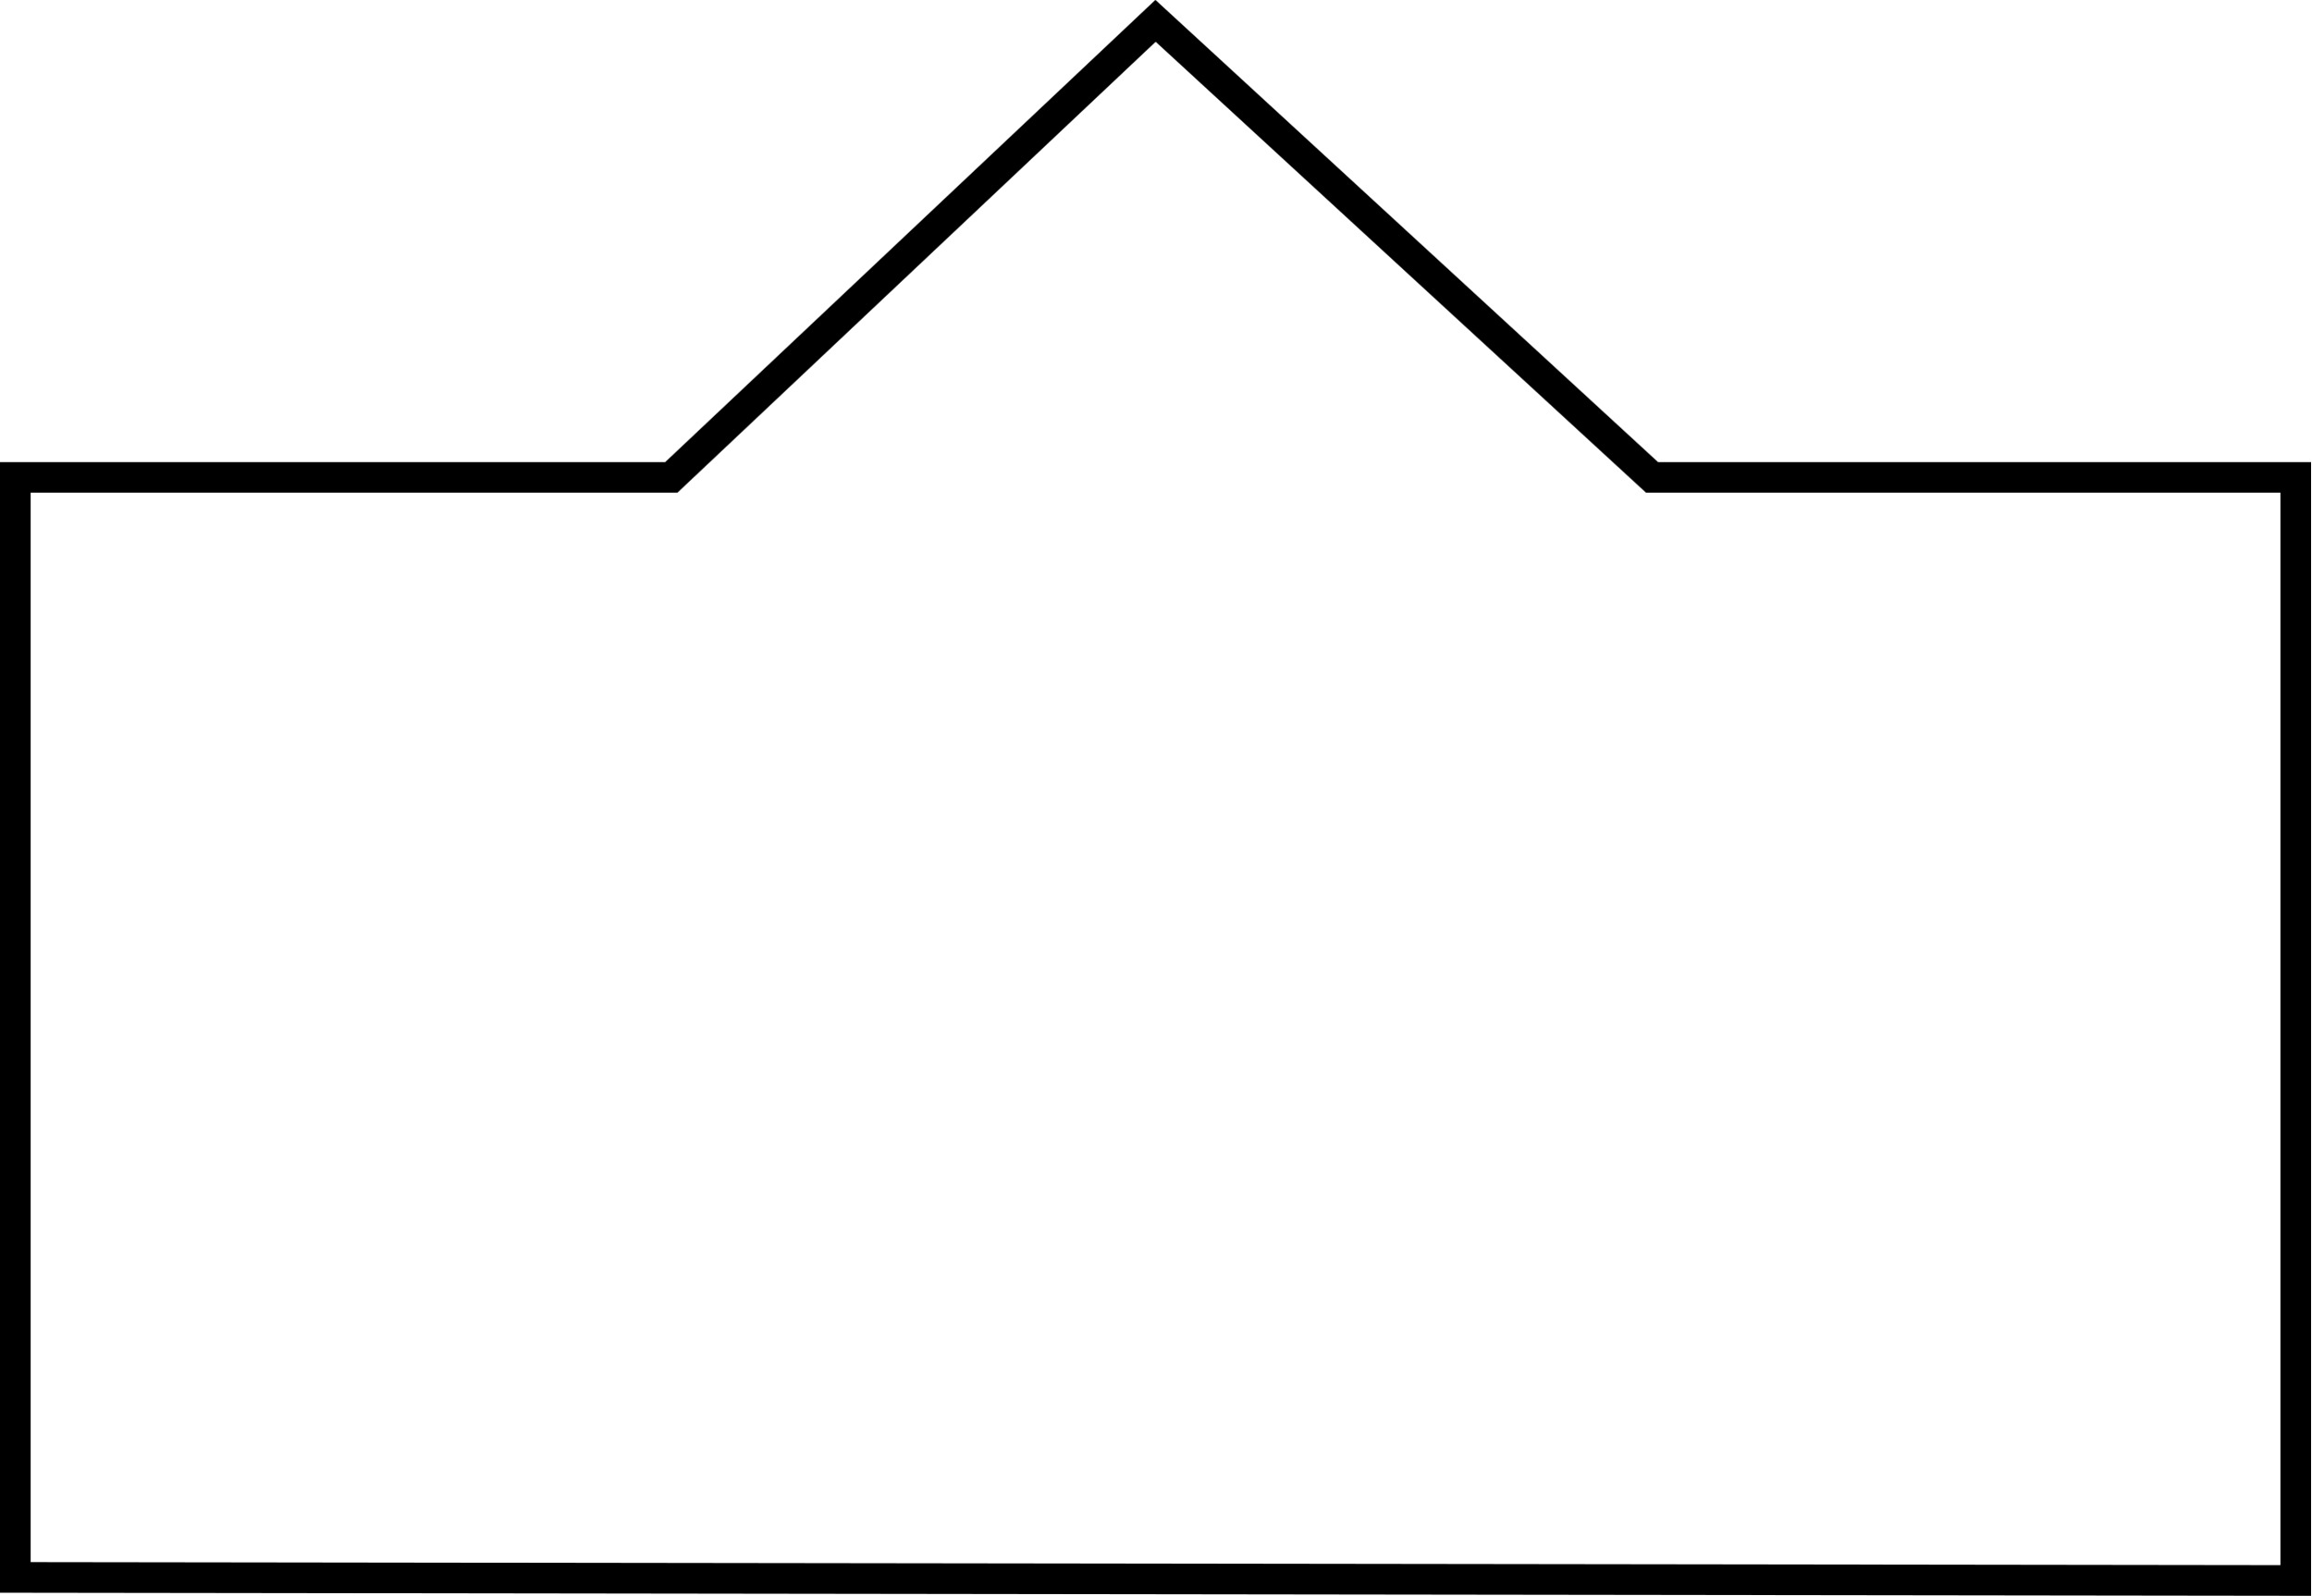
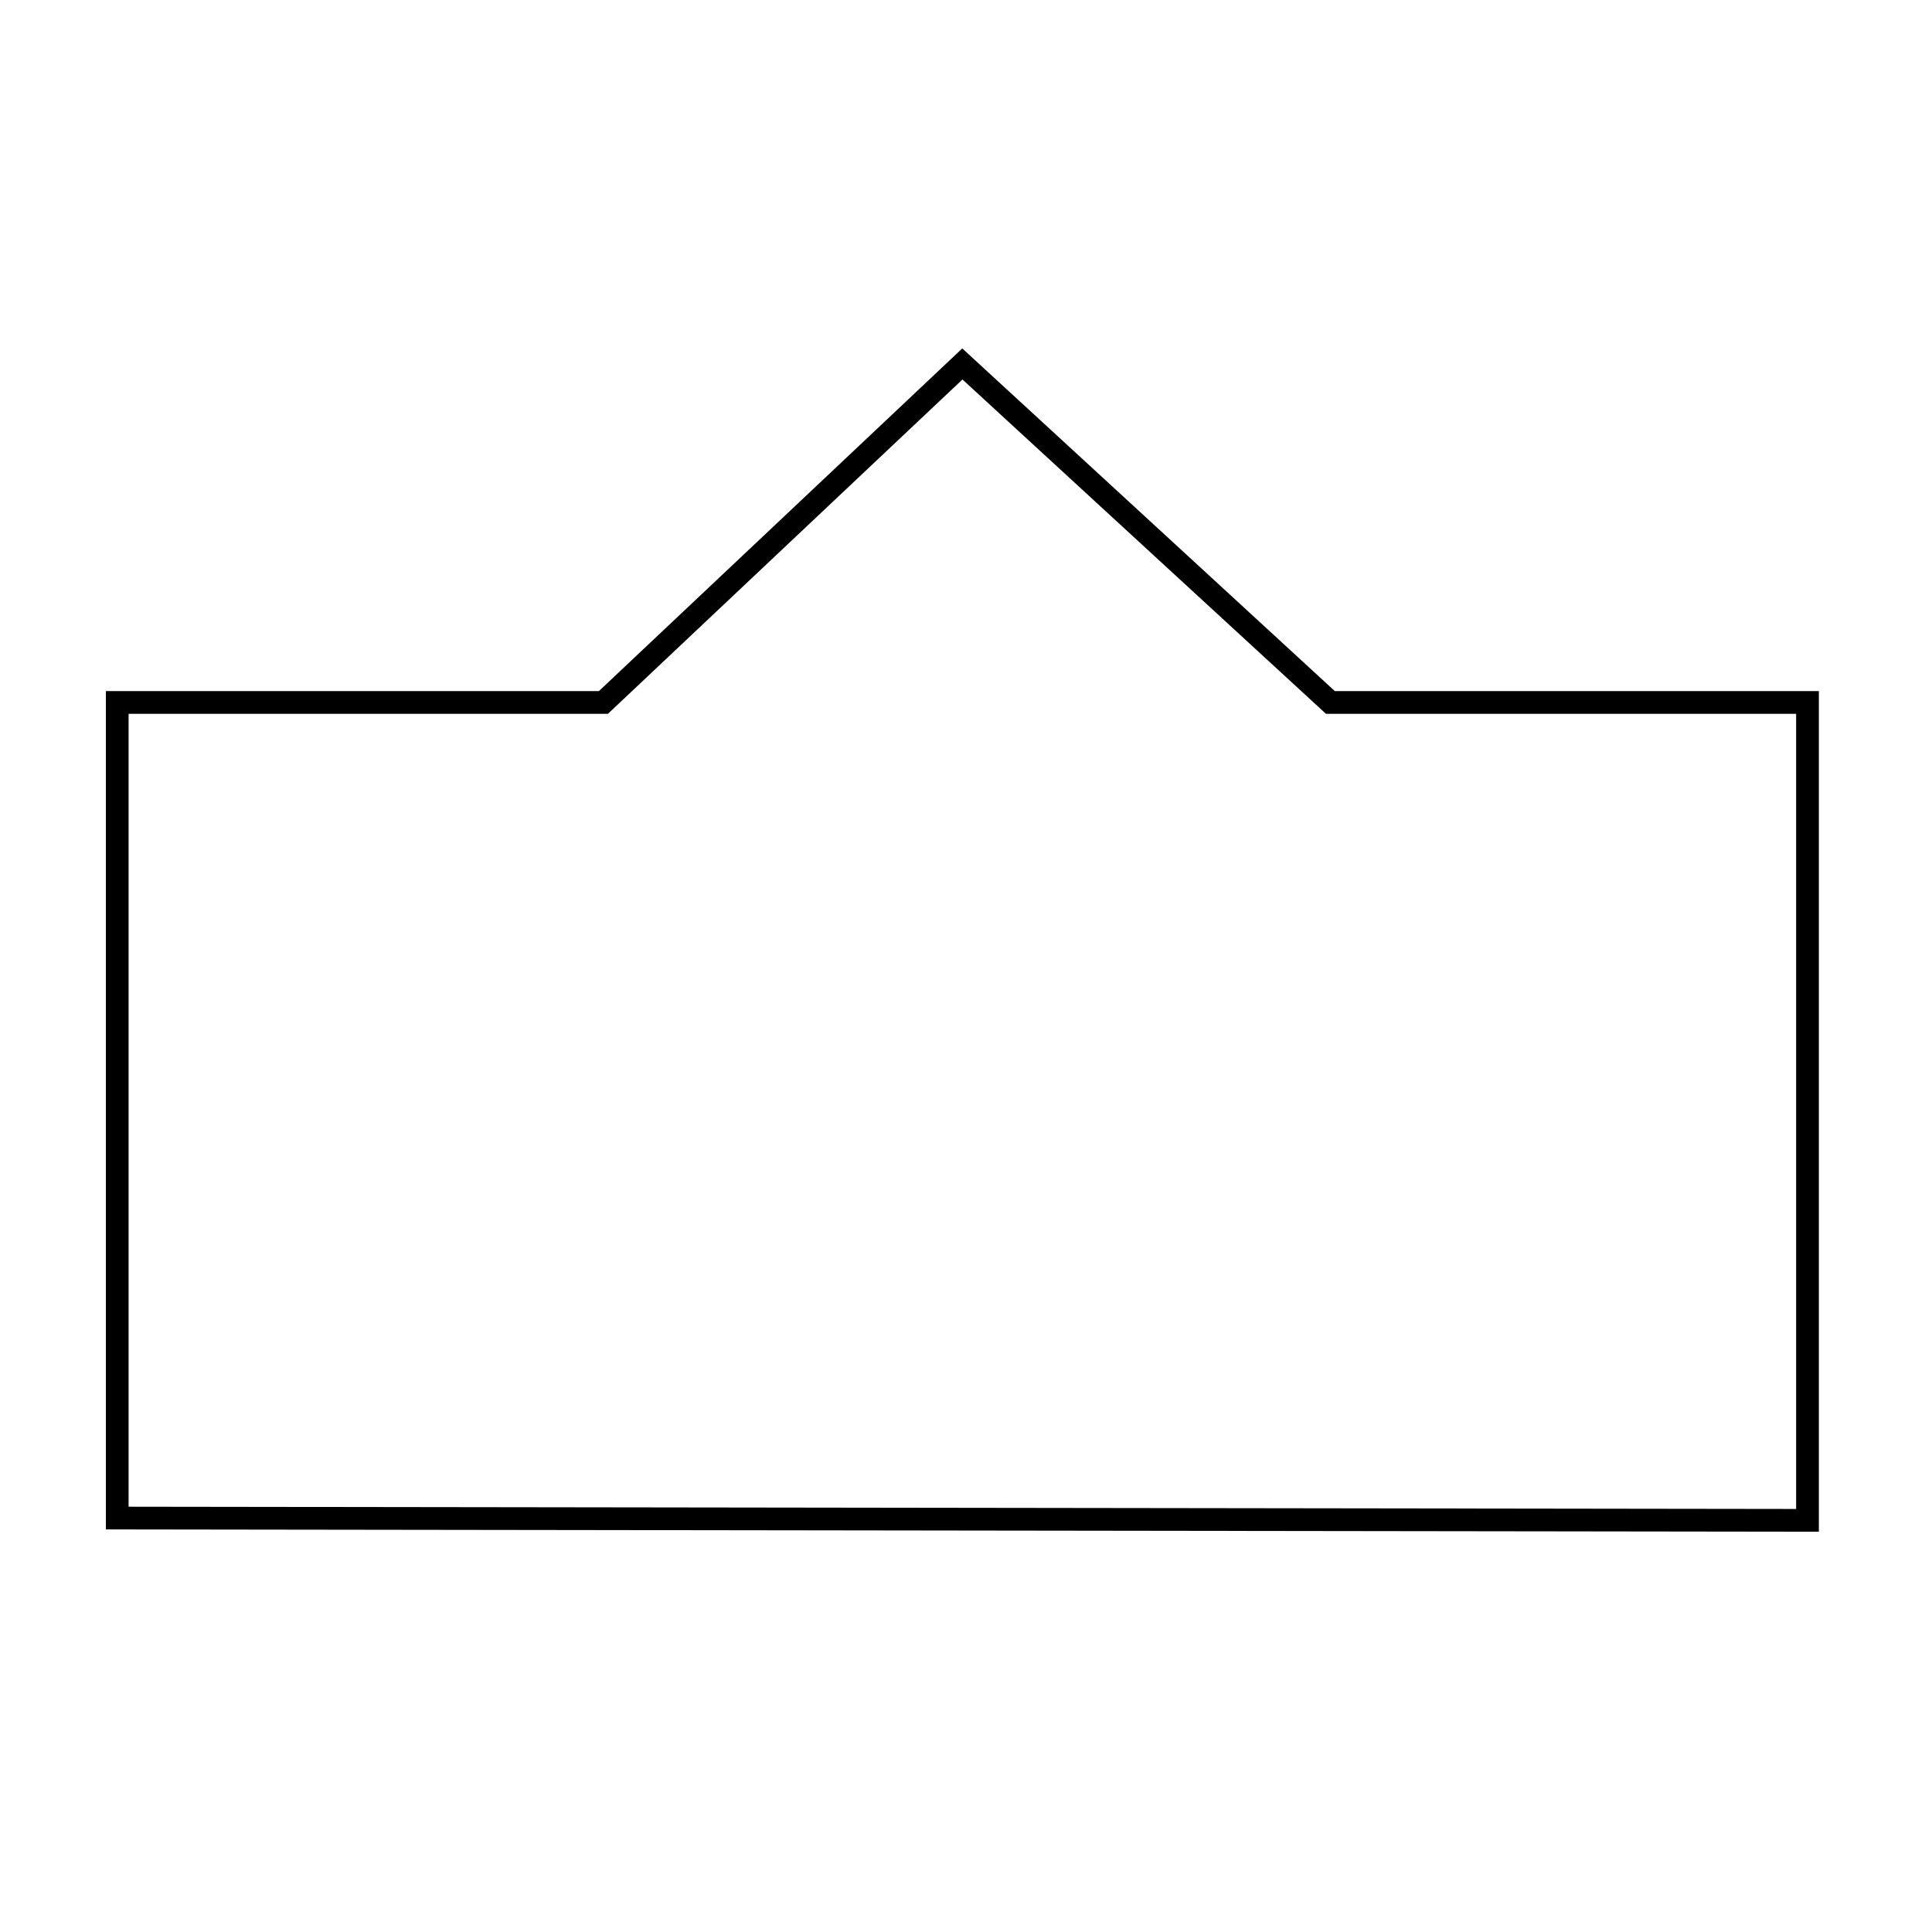
- <svg xmlns="http://www.w3.org/2000/svg" id="Layer_1" data-name="Layer 1" viewBox="0 0 75.4 52.08">
+ <svg xmlns="http://www.w3.org/2000/svg" id="Layer_1" version="1.1" viewBox="0 0 85.04 85.04">
  <defs>
    <style>
-       .cls-1 {
+       .st0 {
        fill: none;
        stroke: #000;
        stroke-miterlimit: 10;
      }
    </style>
  </defs>
-   <polygon class="cls-1" points="21.9 15.58 .5 15.58 .5 51.48 74.9 51.58 74.9 15.58 53.9 15.58 37.7 .68 21.9 15.58" />
+   <polygon class="st0" points="26.56 30.92 5.16 30.92 5.16 66.82 79.56 66.92 79.56 30.92 58.56 30.92 42.36 16.02 26.56 30.92" />
</svg>
